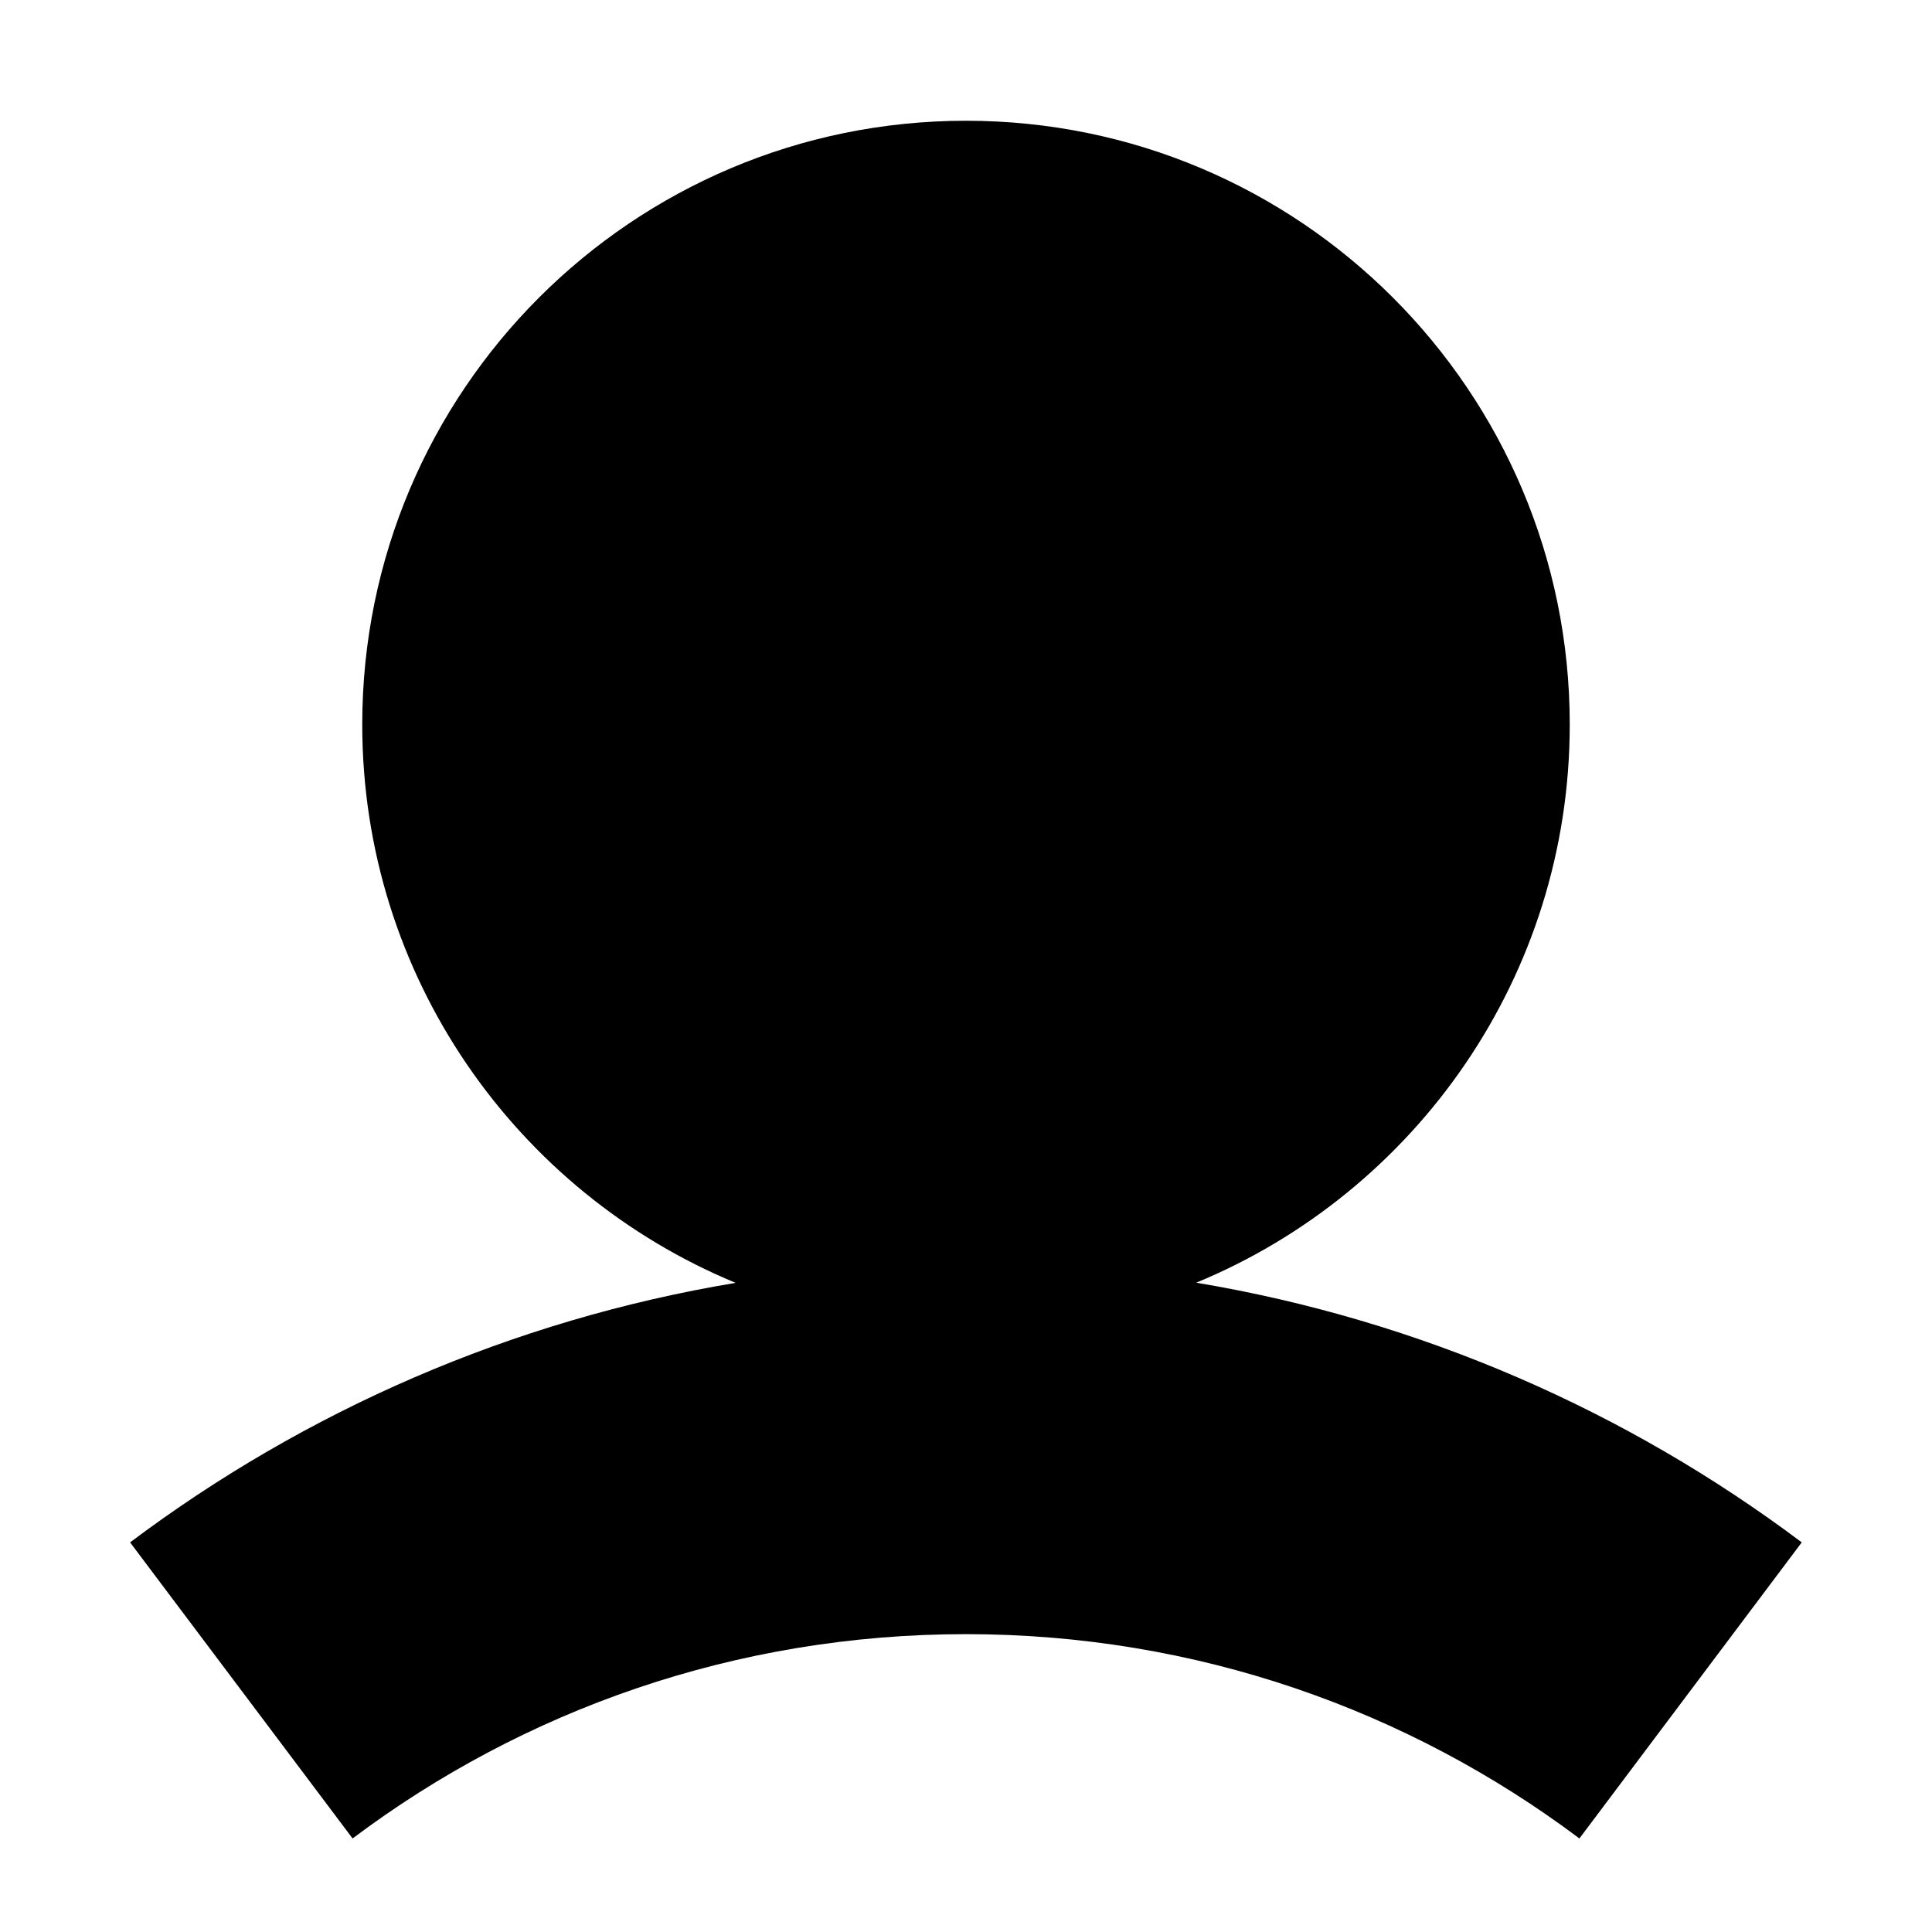
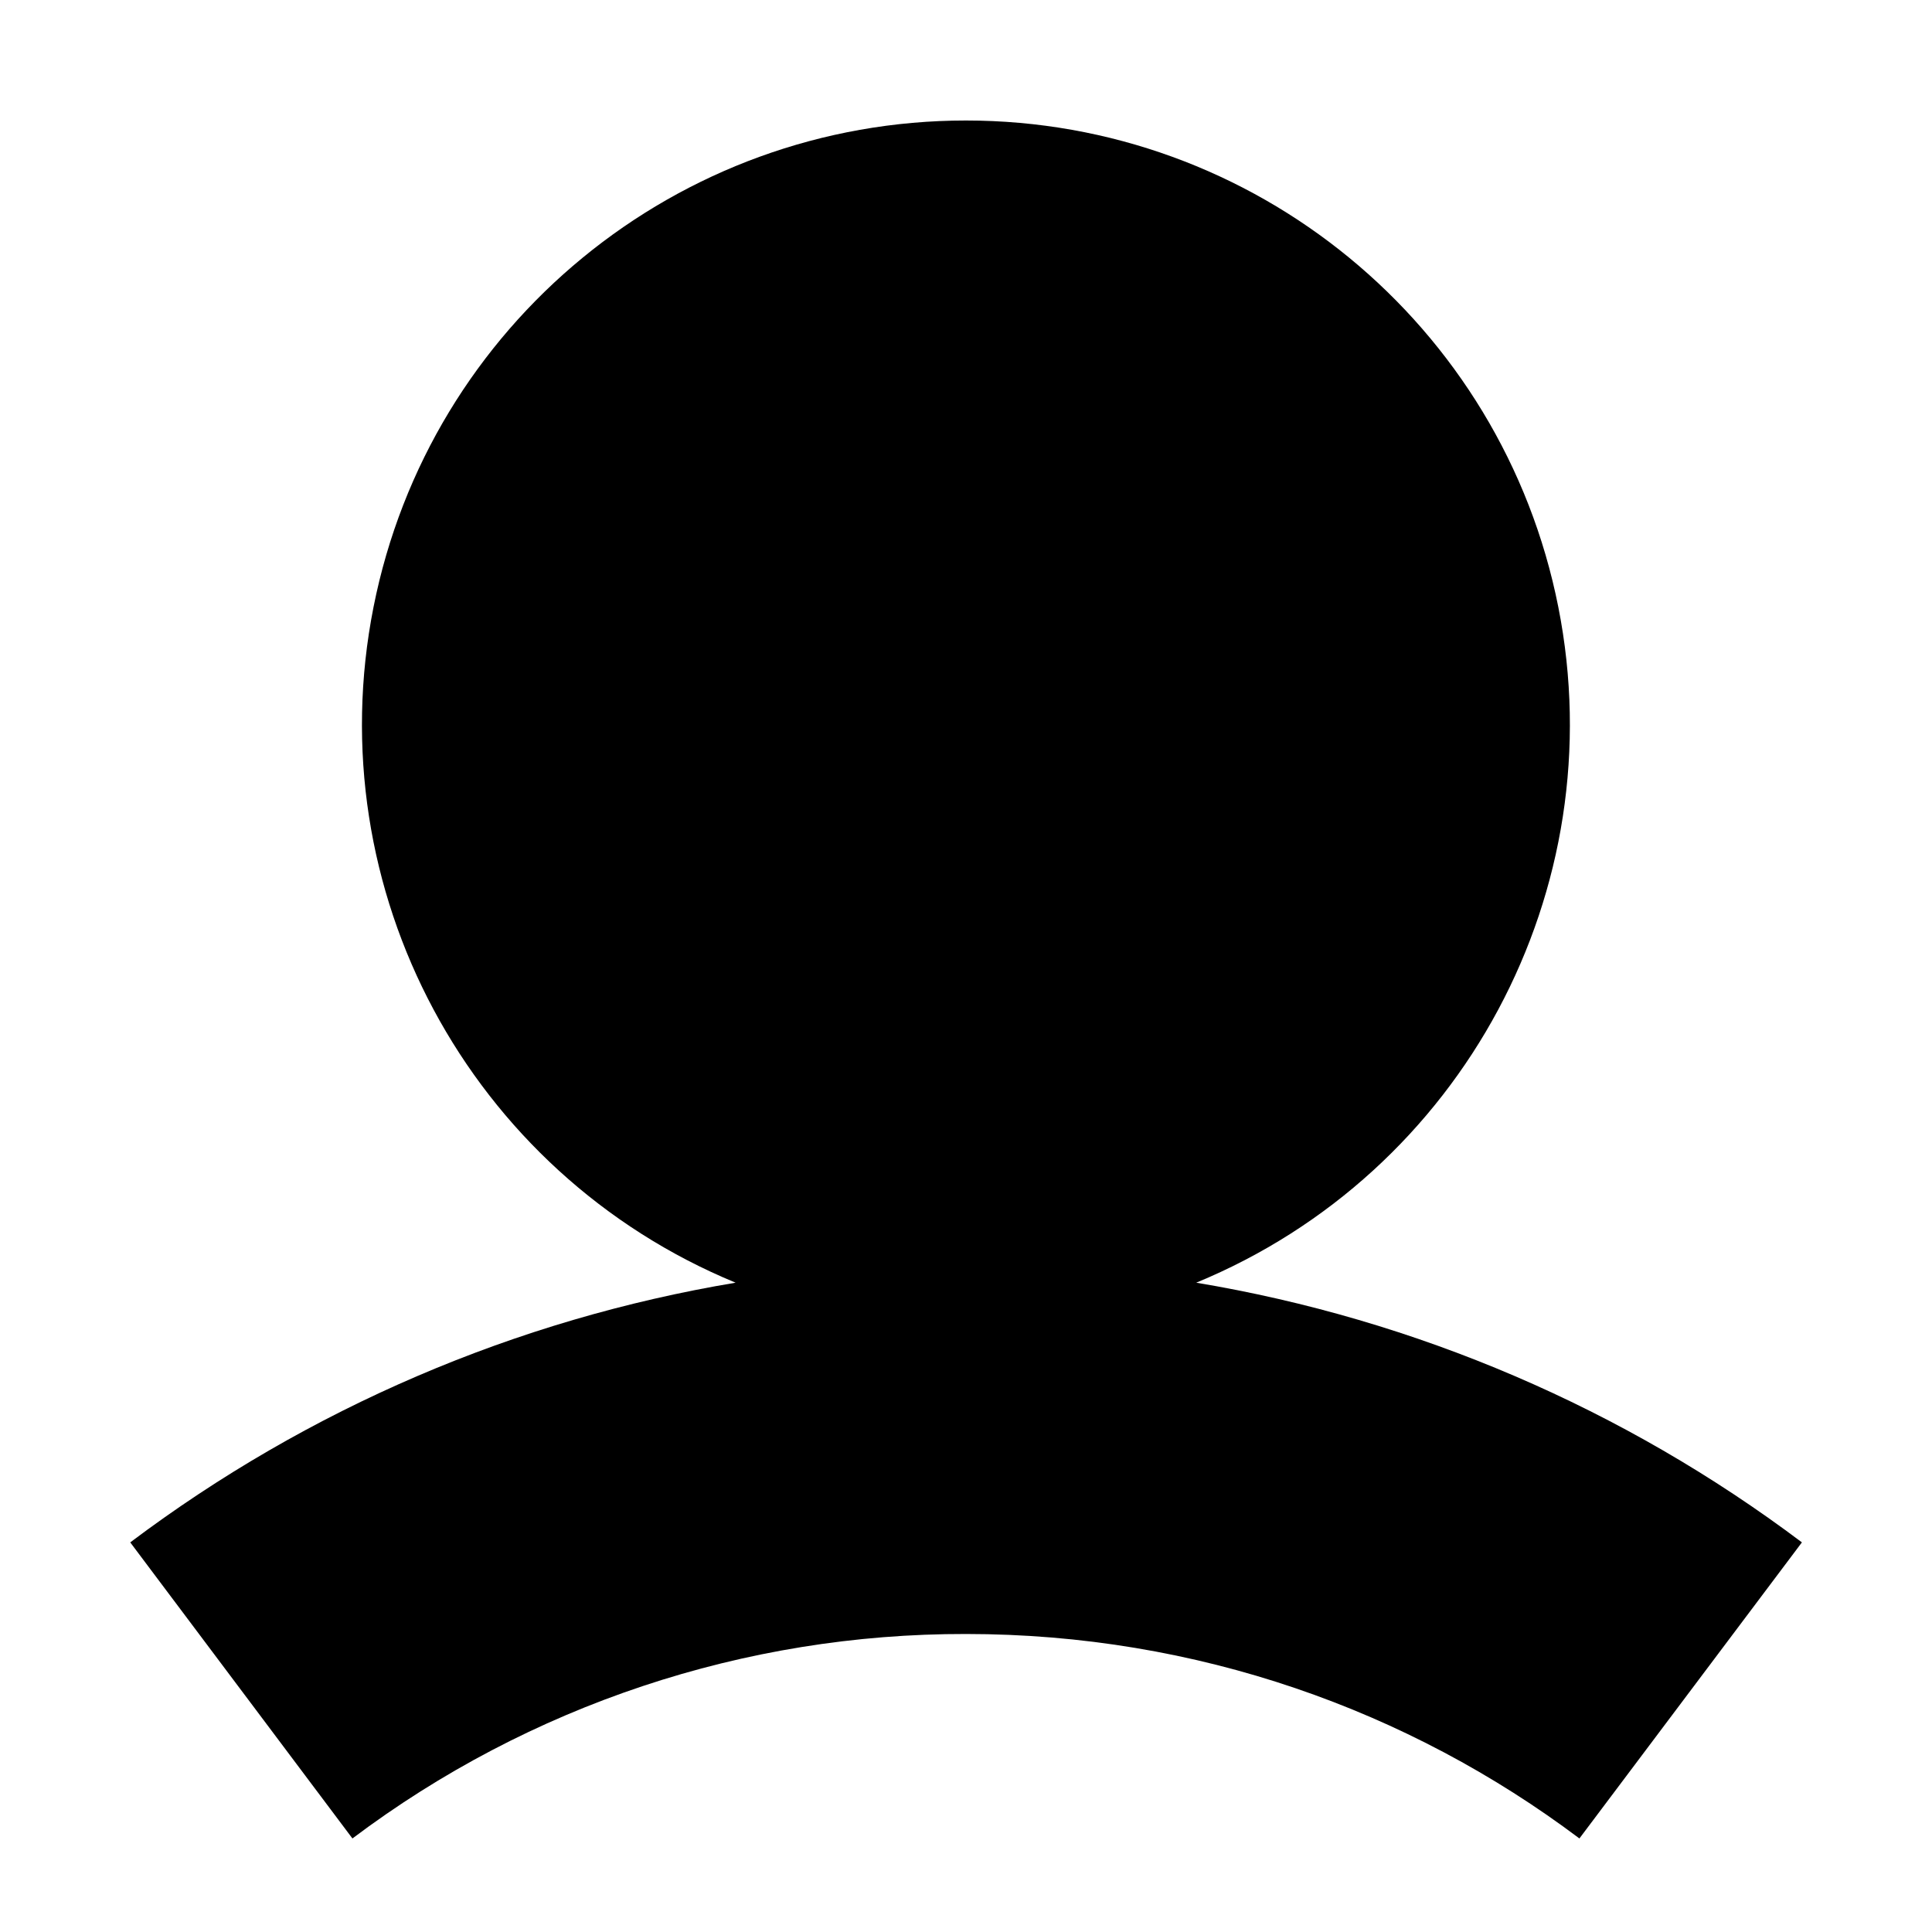
- <svg xmlns="http://www.w3.org/2000/svg" width="12" height="12" viewBox="0 0 12 12" fill="none">
-   <path id="icon__COLOR:icon-main" fill-rule="evenodd" clip-rule="evenodd" d="M7.43 7.967C8.791 7.405 9.75 6.064 9.75 4.5C9.75 2.429 8.071 0.75 6 0.75C3.928 0.75 2.25 2.429 2.25 4.5C2.25 6.065 3.208 7.405 4.569 7.968C3.175 8.2 1.892 8.766 0.808 9.58L2.19 11.419C3.251 10.622 4.568 10.15 6 10.15C7.431 10.15 8.748 10.622 9.81 11.419L11.191 9.58C10.107 8.766 8.824 8.2 7.43 7.967Z" fill="black" />
+ <svg xmlns="http://www.w3.org/2000/svg" width="12" height="12" fill="none">
+   <path fill="#000" fill-rule="evenodd" d="M7.43 7.967a3.751 3.751 0 1 0-2.861 0A8.614 8.614 0 0 0 .809 9.58l1.38 1.839A6.317 6.317 0 0 1 6 10.149c1.432 0 2.75.473 3.81 1.27l1.382-1.839A8.614 8.614 0 0 0 7.43 7.967Z" clip-rule="evenodd" />
</svg>
